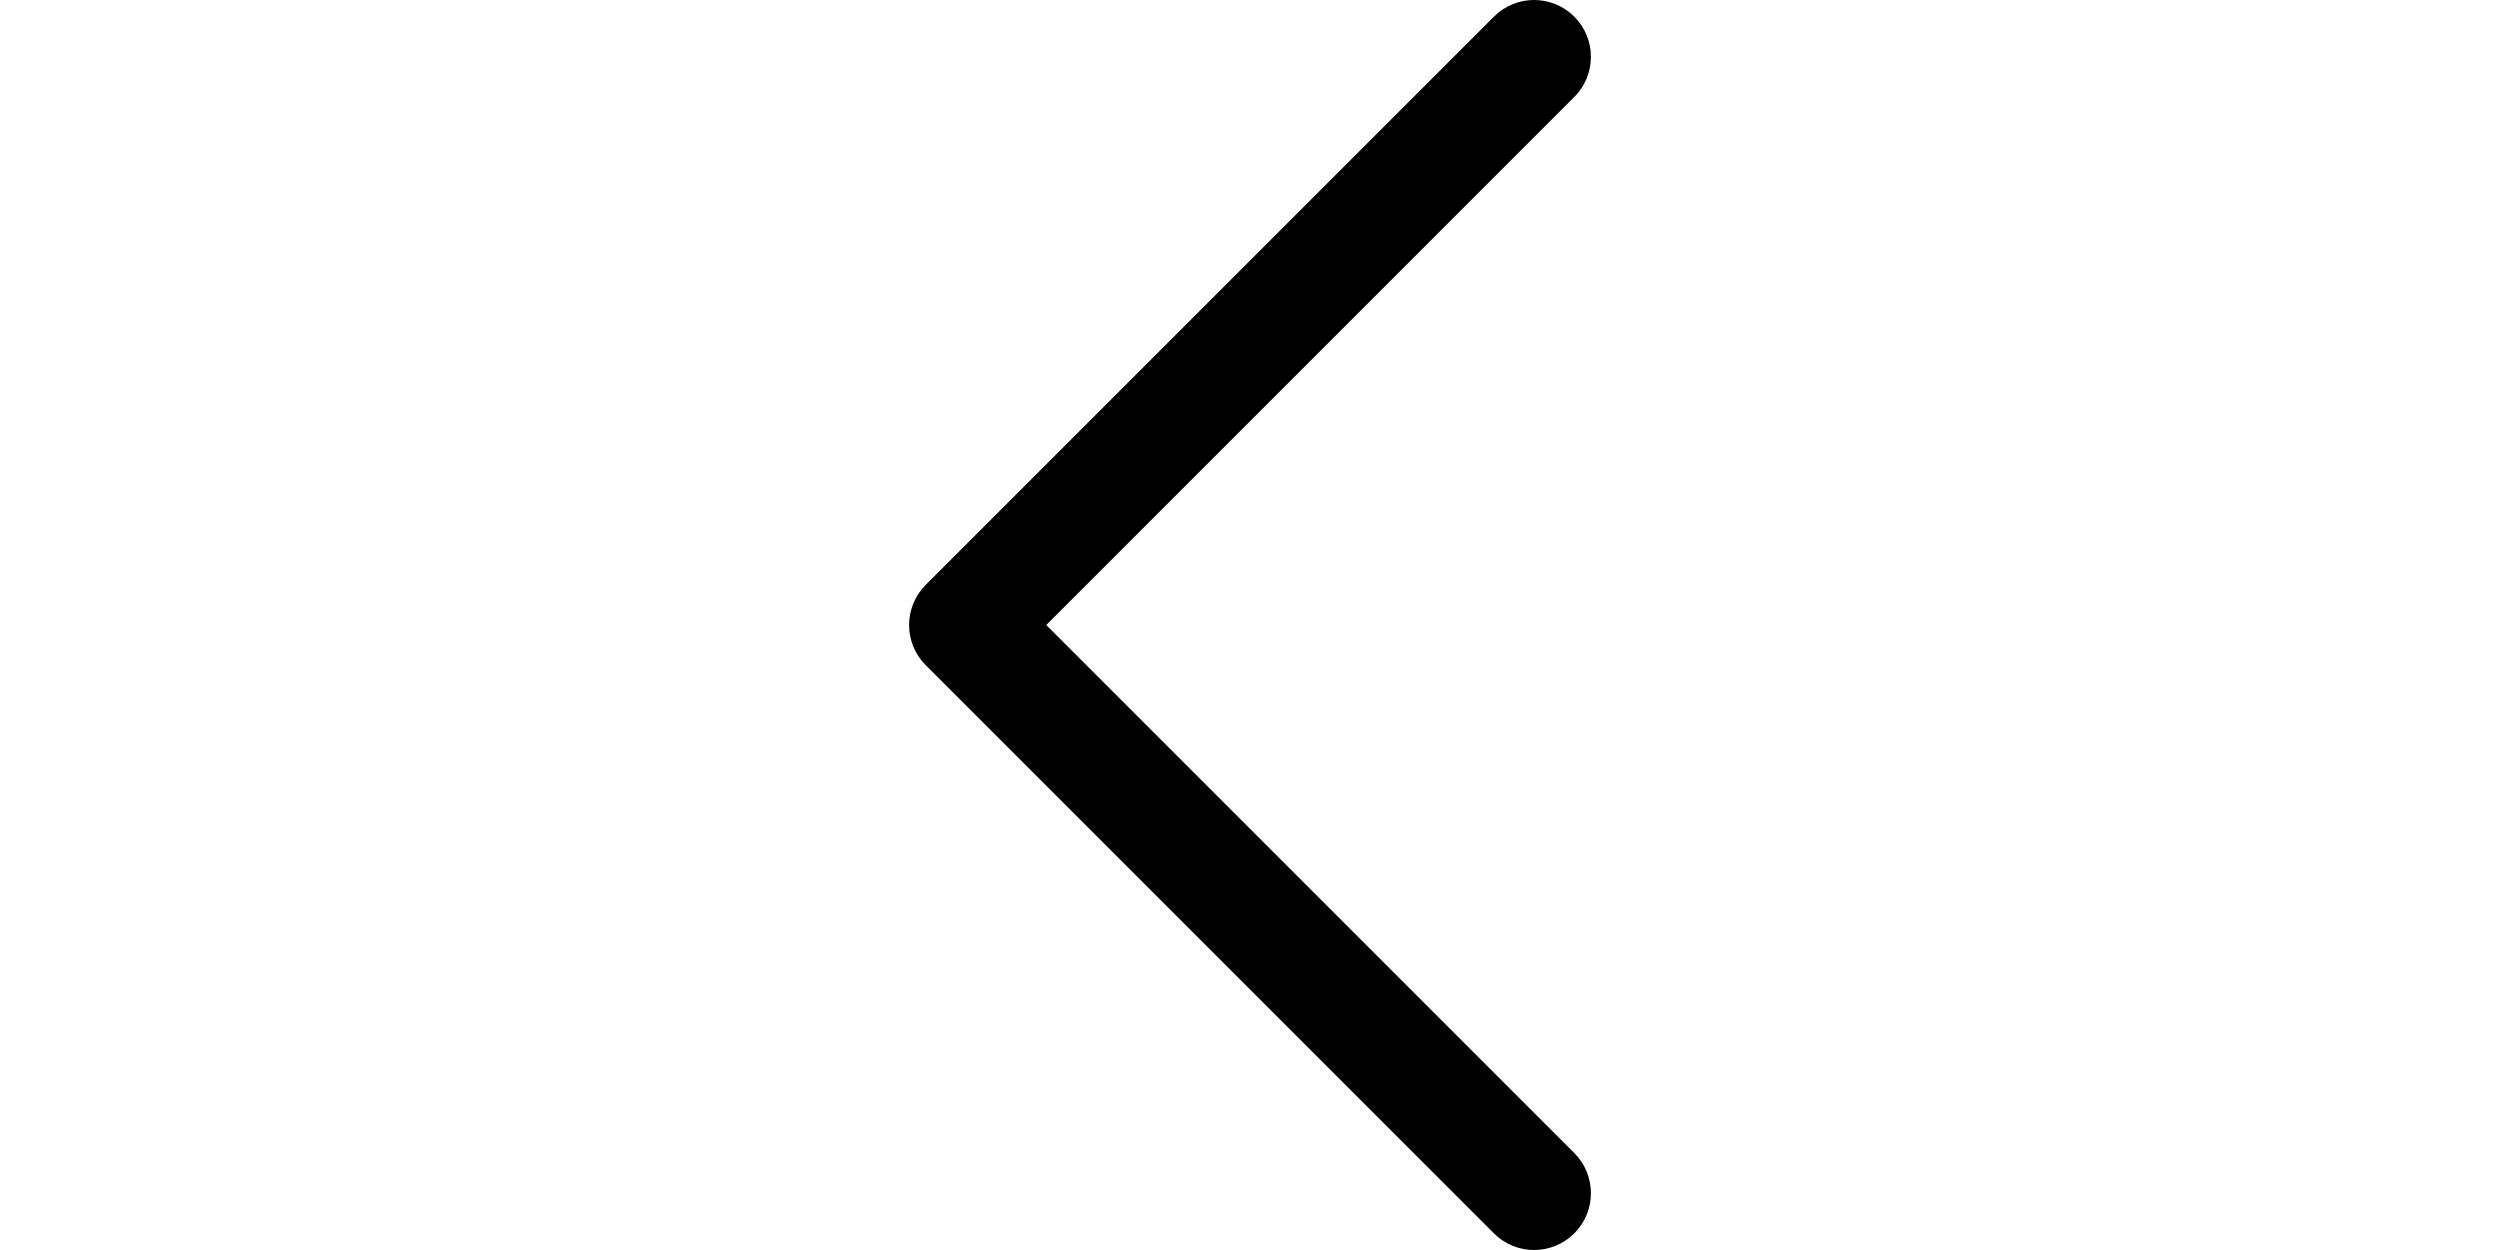
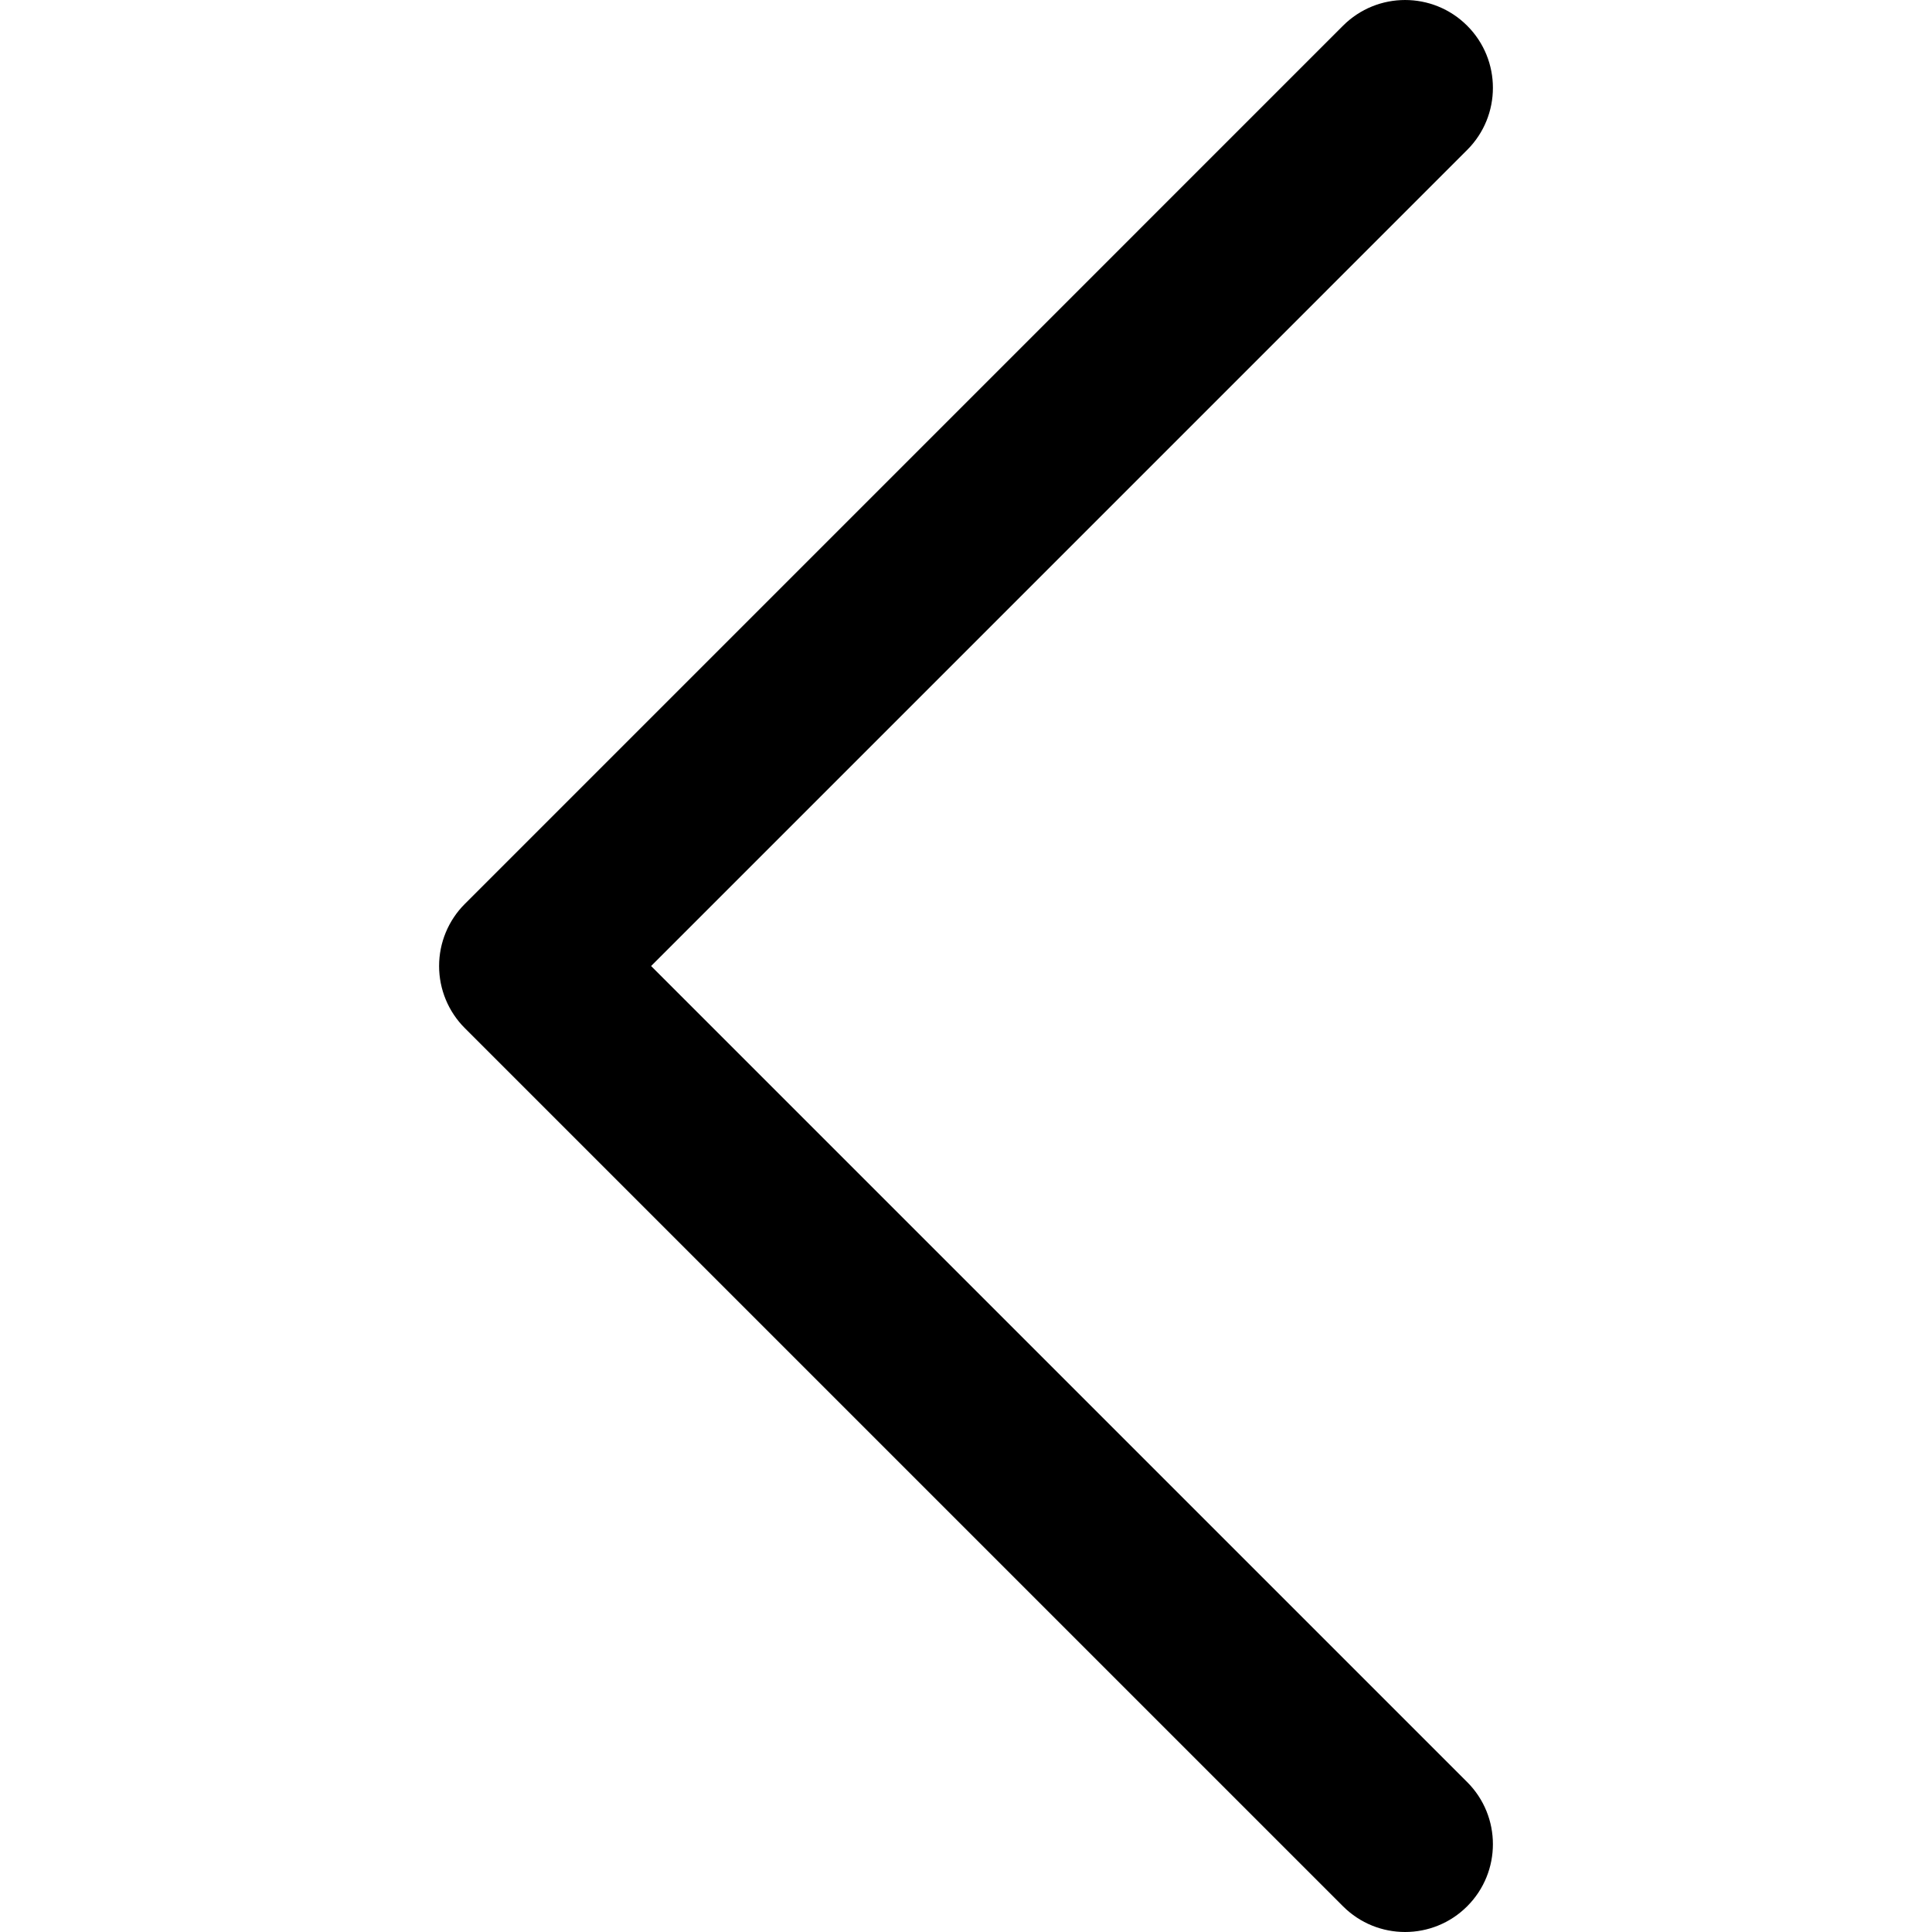
- <svg xmlns="http://www.w3.org/2000/svg" fill="#000000" height="20px" width="40px" version="1.1" id="Layer_1" viewBox="0 0 330 330" xml:space="preserve">
+ <svg xmlns="http://www.w3.org/2000/svg" fill="#000000" height="100%" width="100%" version="1.1" id="Layer_1" viewBox="0 0 330 330" xml:space="preserve">
  <path id="XMLID_92_" d="M111.213,165.004L250.607,25.607c5.858-5.858,5.858-15.355,0-21.213c-5.858-5.858-15.355-5.858-21.213,0.001  l-150,150.004C76.58,157.211,75,161.026,75,165.004c0,3.979,1.581,7.794,4.394,10.607l150,149.996  C232.322,328.536,236.161,330,240,330s7.678-1.464,10.607-4.394c5.858-5.858,5.858-15.355,0-21.213L111.213,165.004z" />
</svg>
